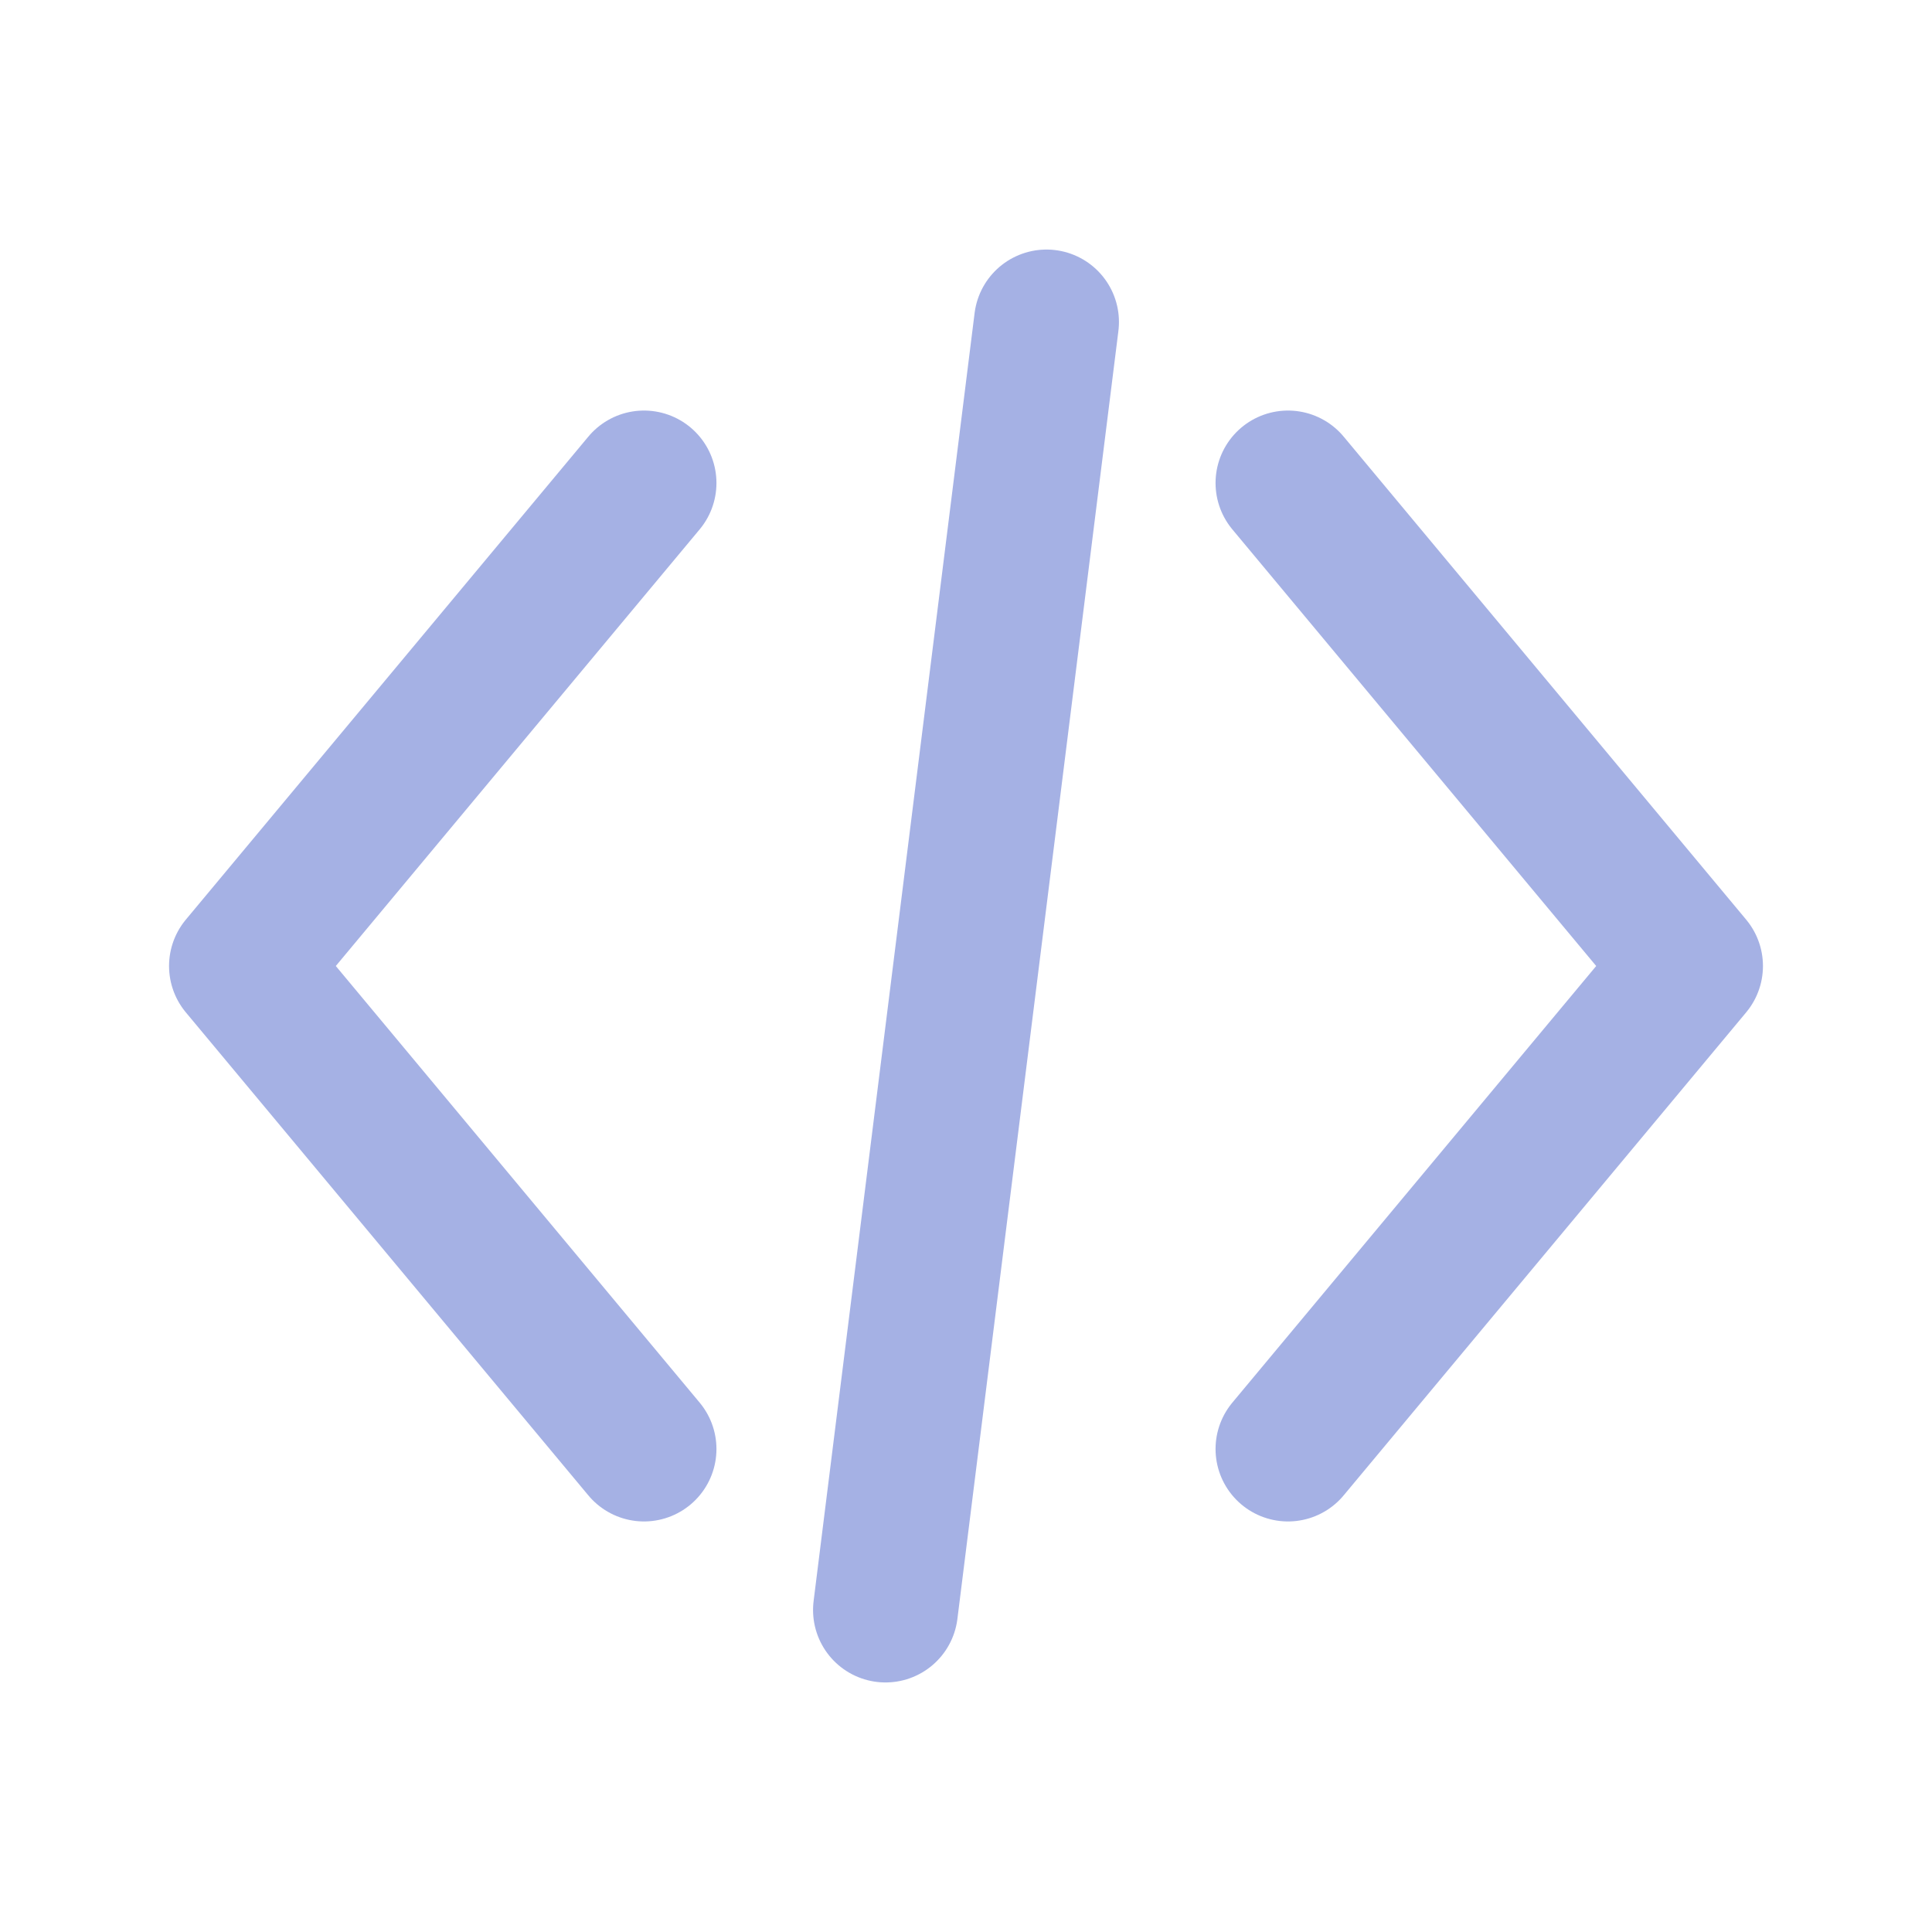
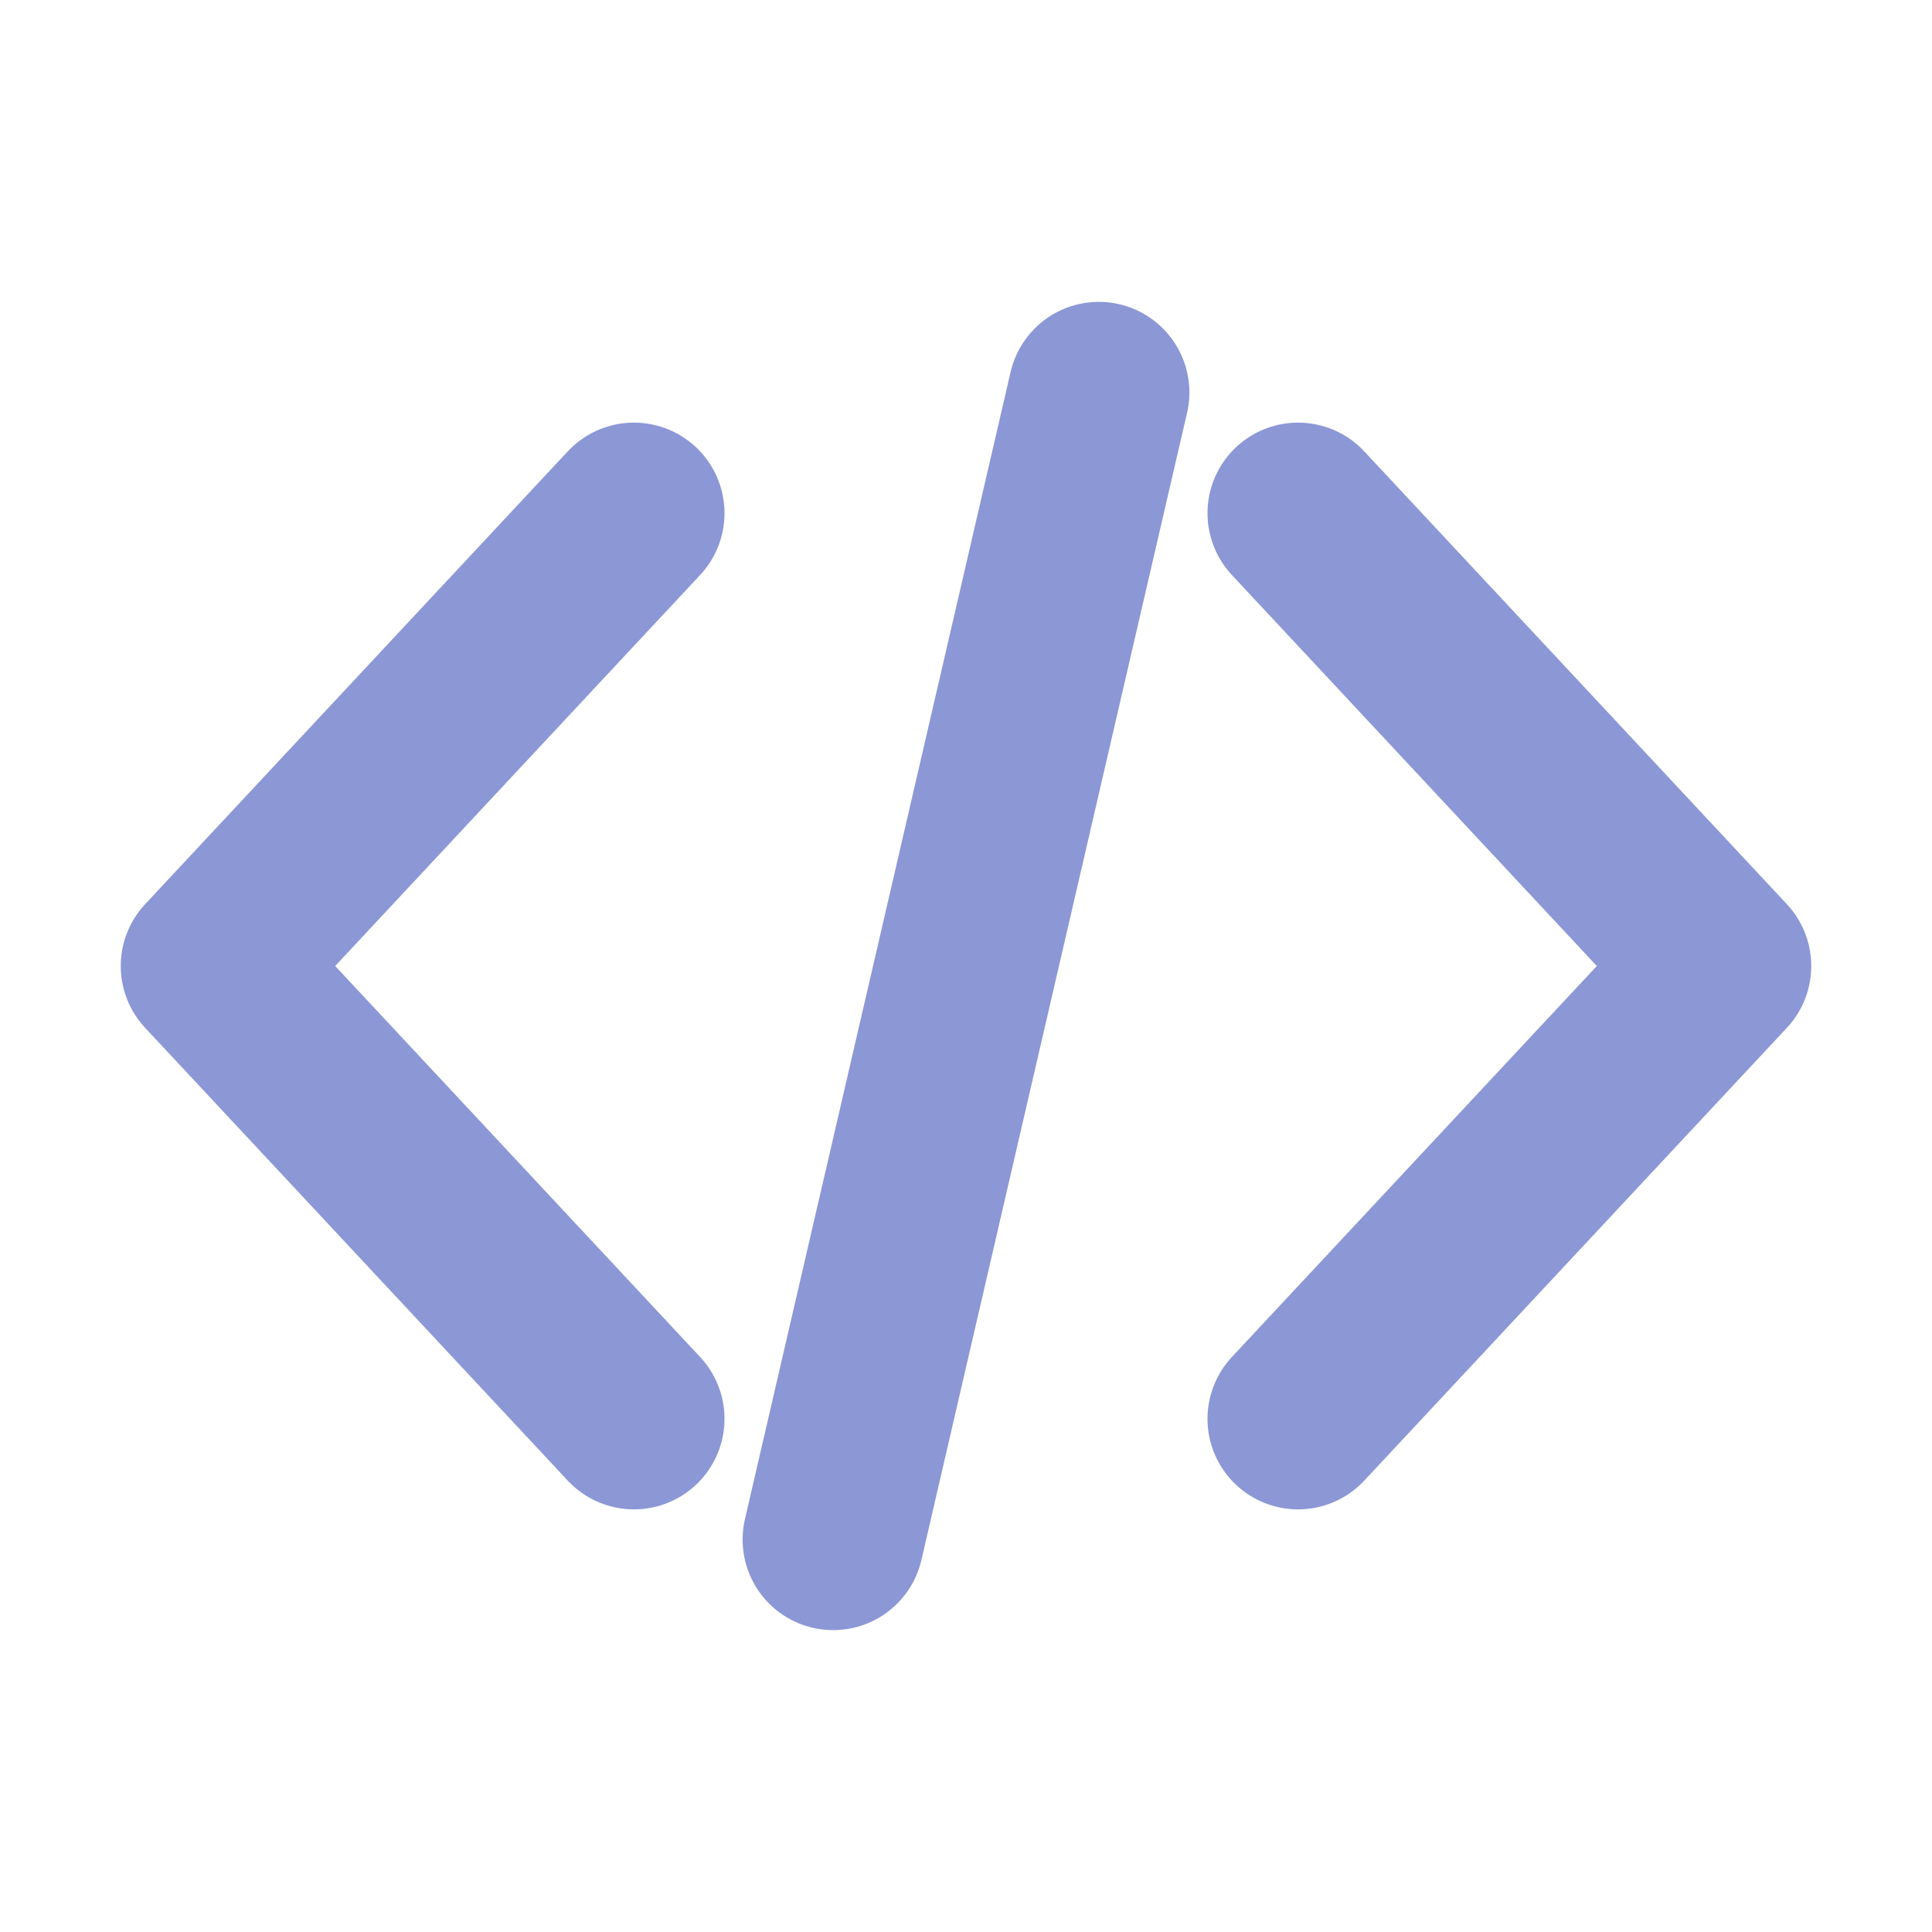
- <svg xmlns="http://www.w3.org/2000/svg" viewBox="0 0 24 24" fill="none" stroke="#A5B1E4" stroke-width="1.8" stroke-linecap="round" stroke-linejoin="round">
-   <path d="m8 6-5 6 5 6m8-12 5 6-5 6m-3-14-2 16" />
+ <svg xmlns="http://www.w3.org/2000/svg" viewBox="0 0 16 16">
+   <path d="M5.25 4.25 1.75 8l3.5 3.75M10.75 4.25 14.25 8l-3.5 3.75M9.1 3.25 6.9 12.75" fill="none" stroke="#8c97d6" stroke-width="1.5" stroke-linecap="round" stroke-linejoin="round" />
</svg>
